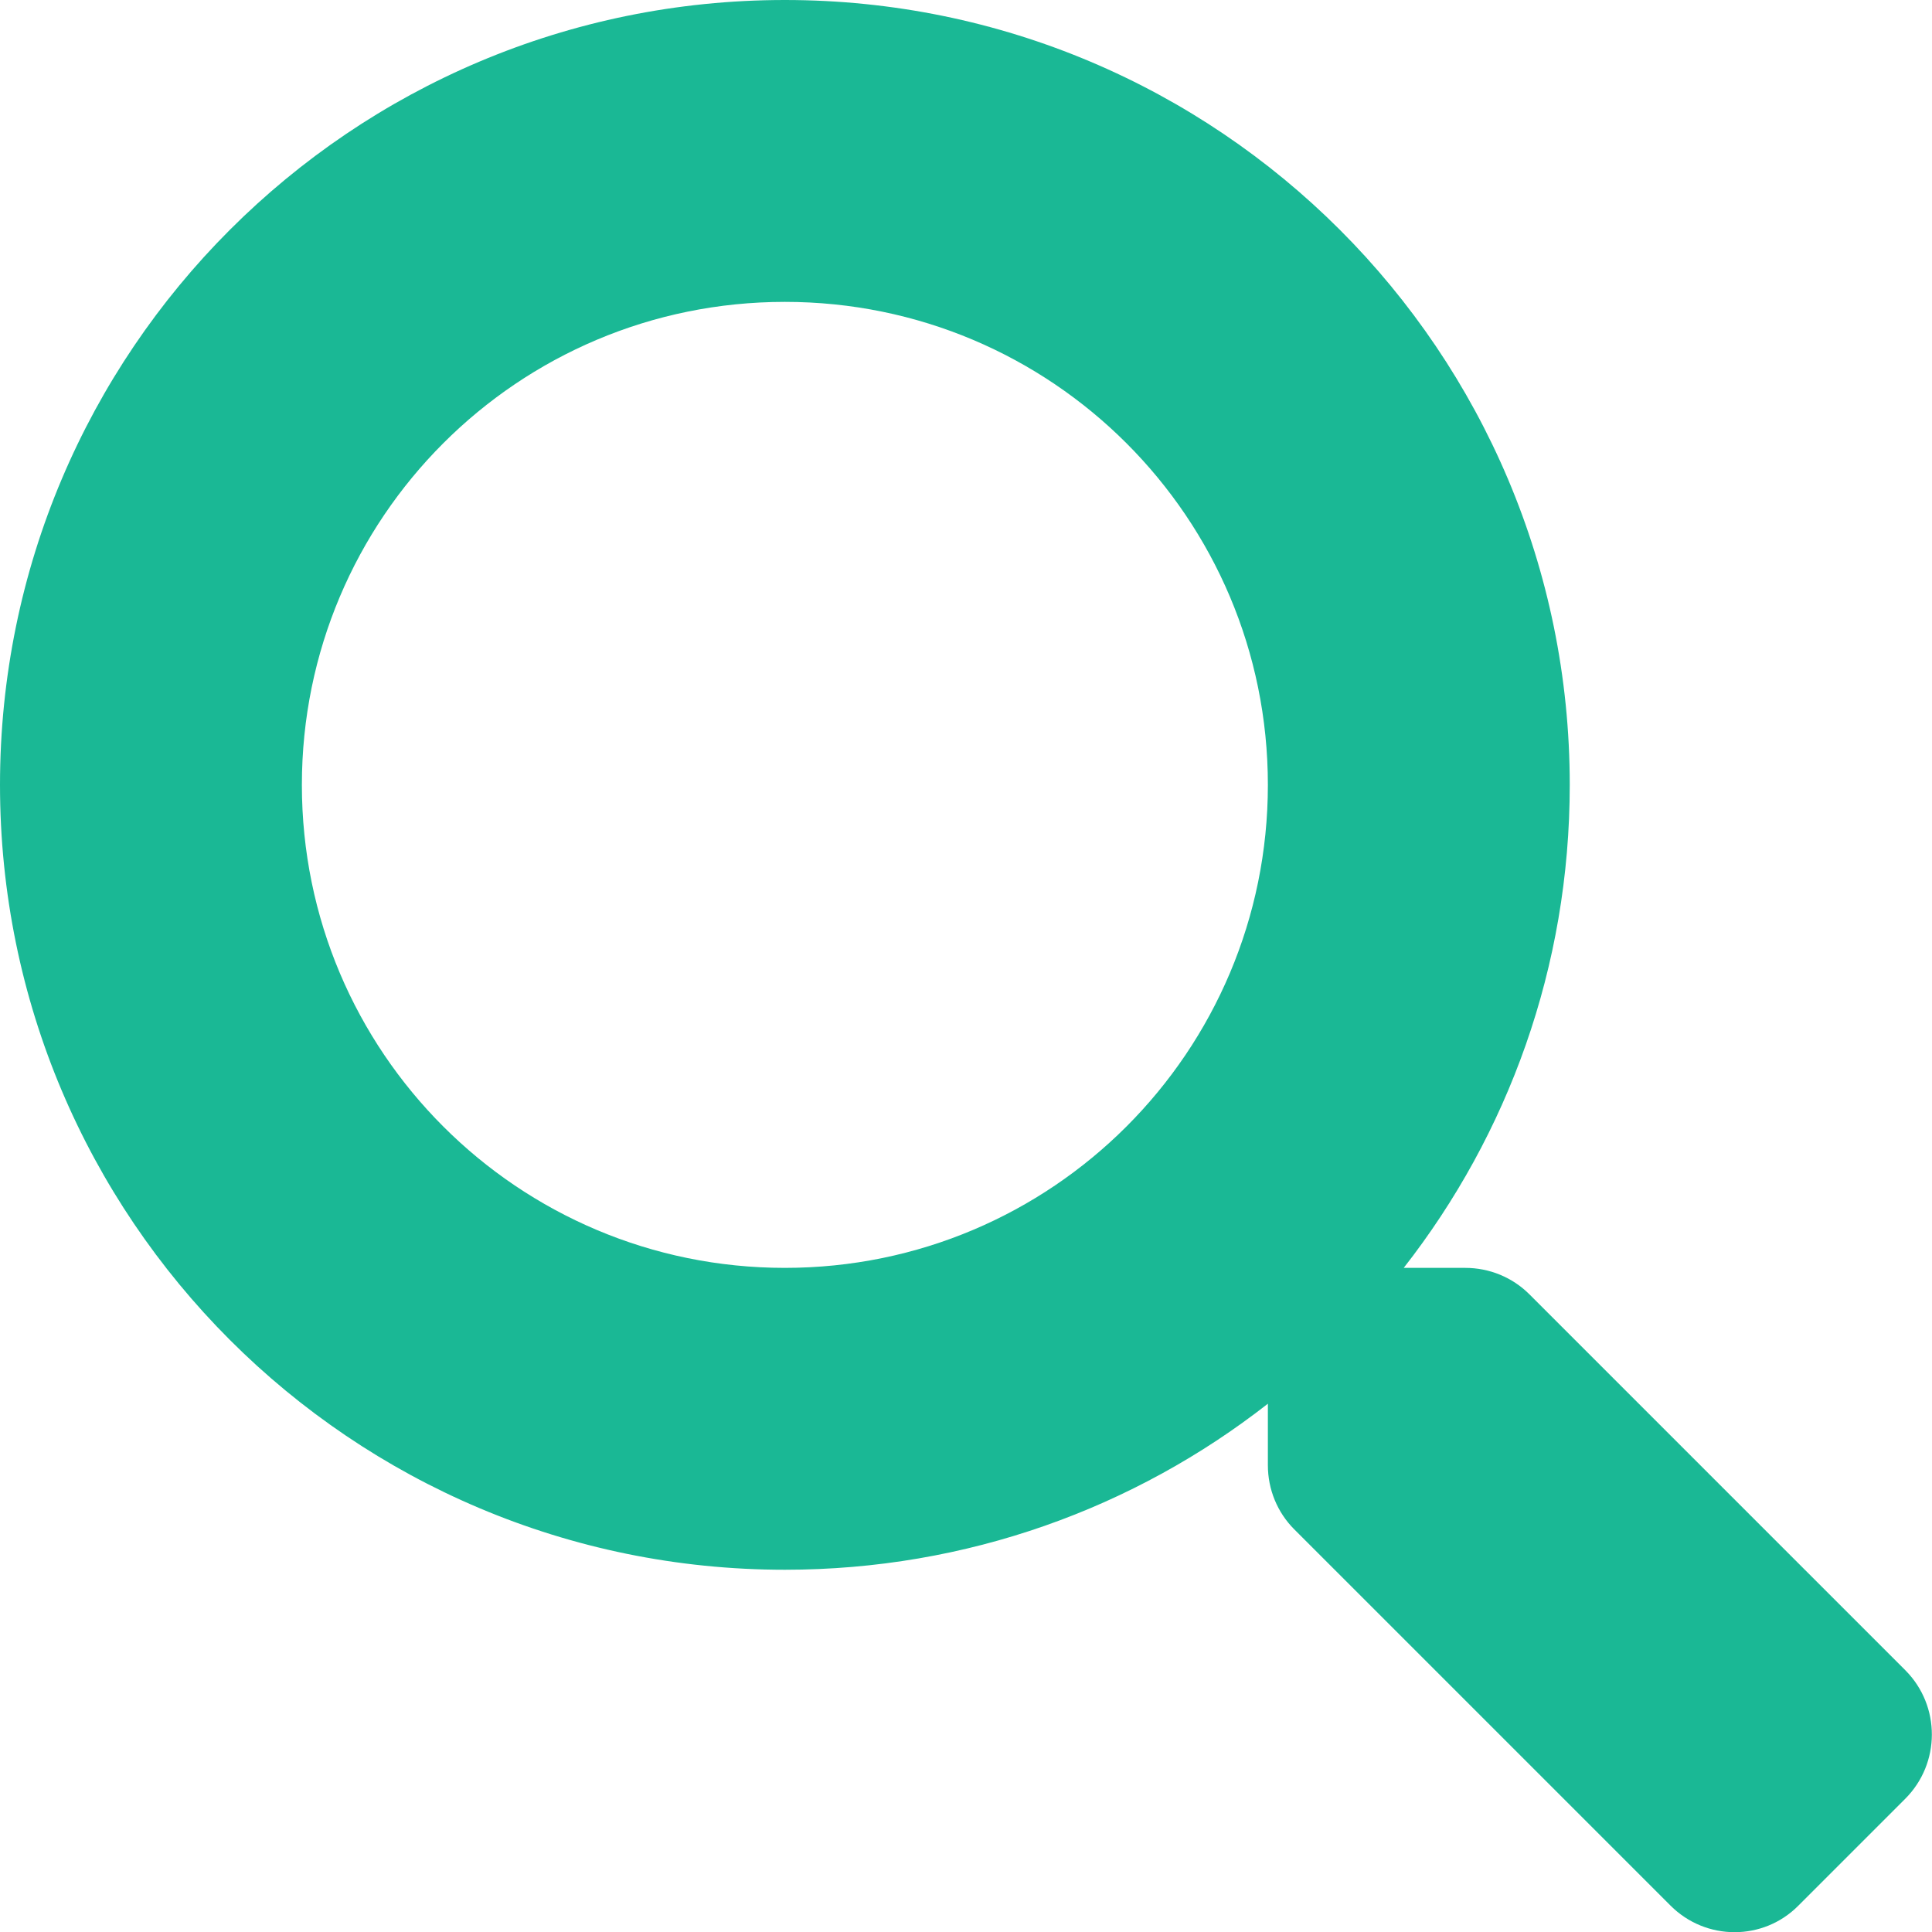
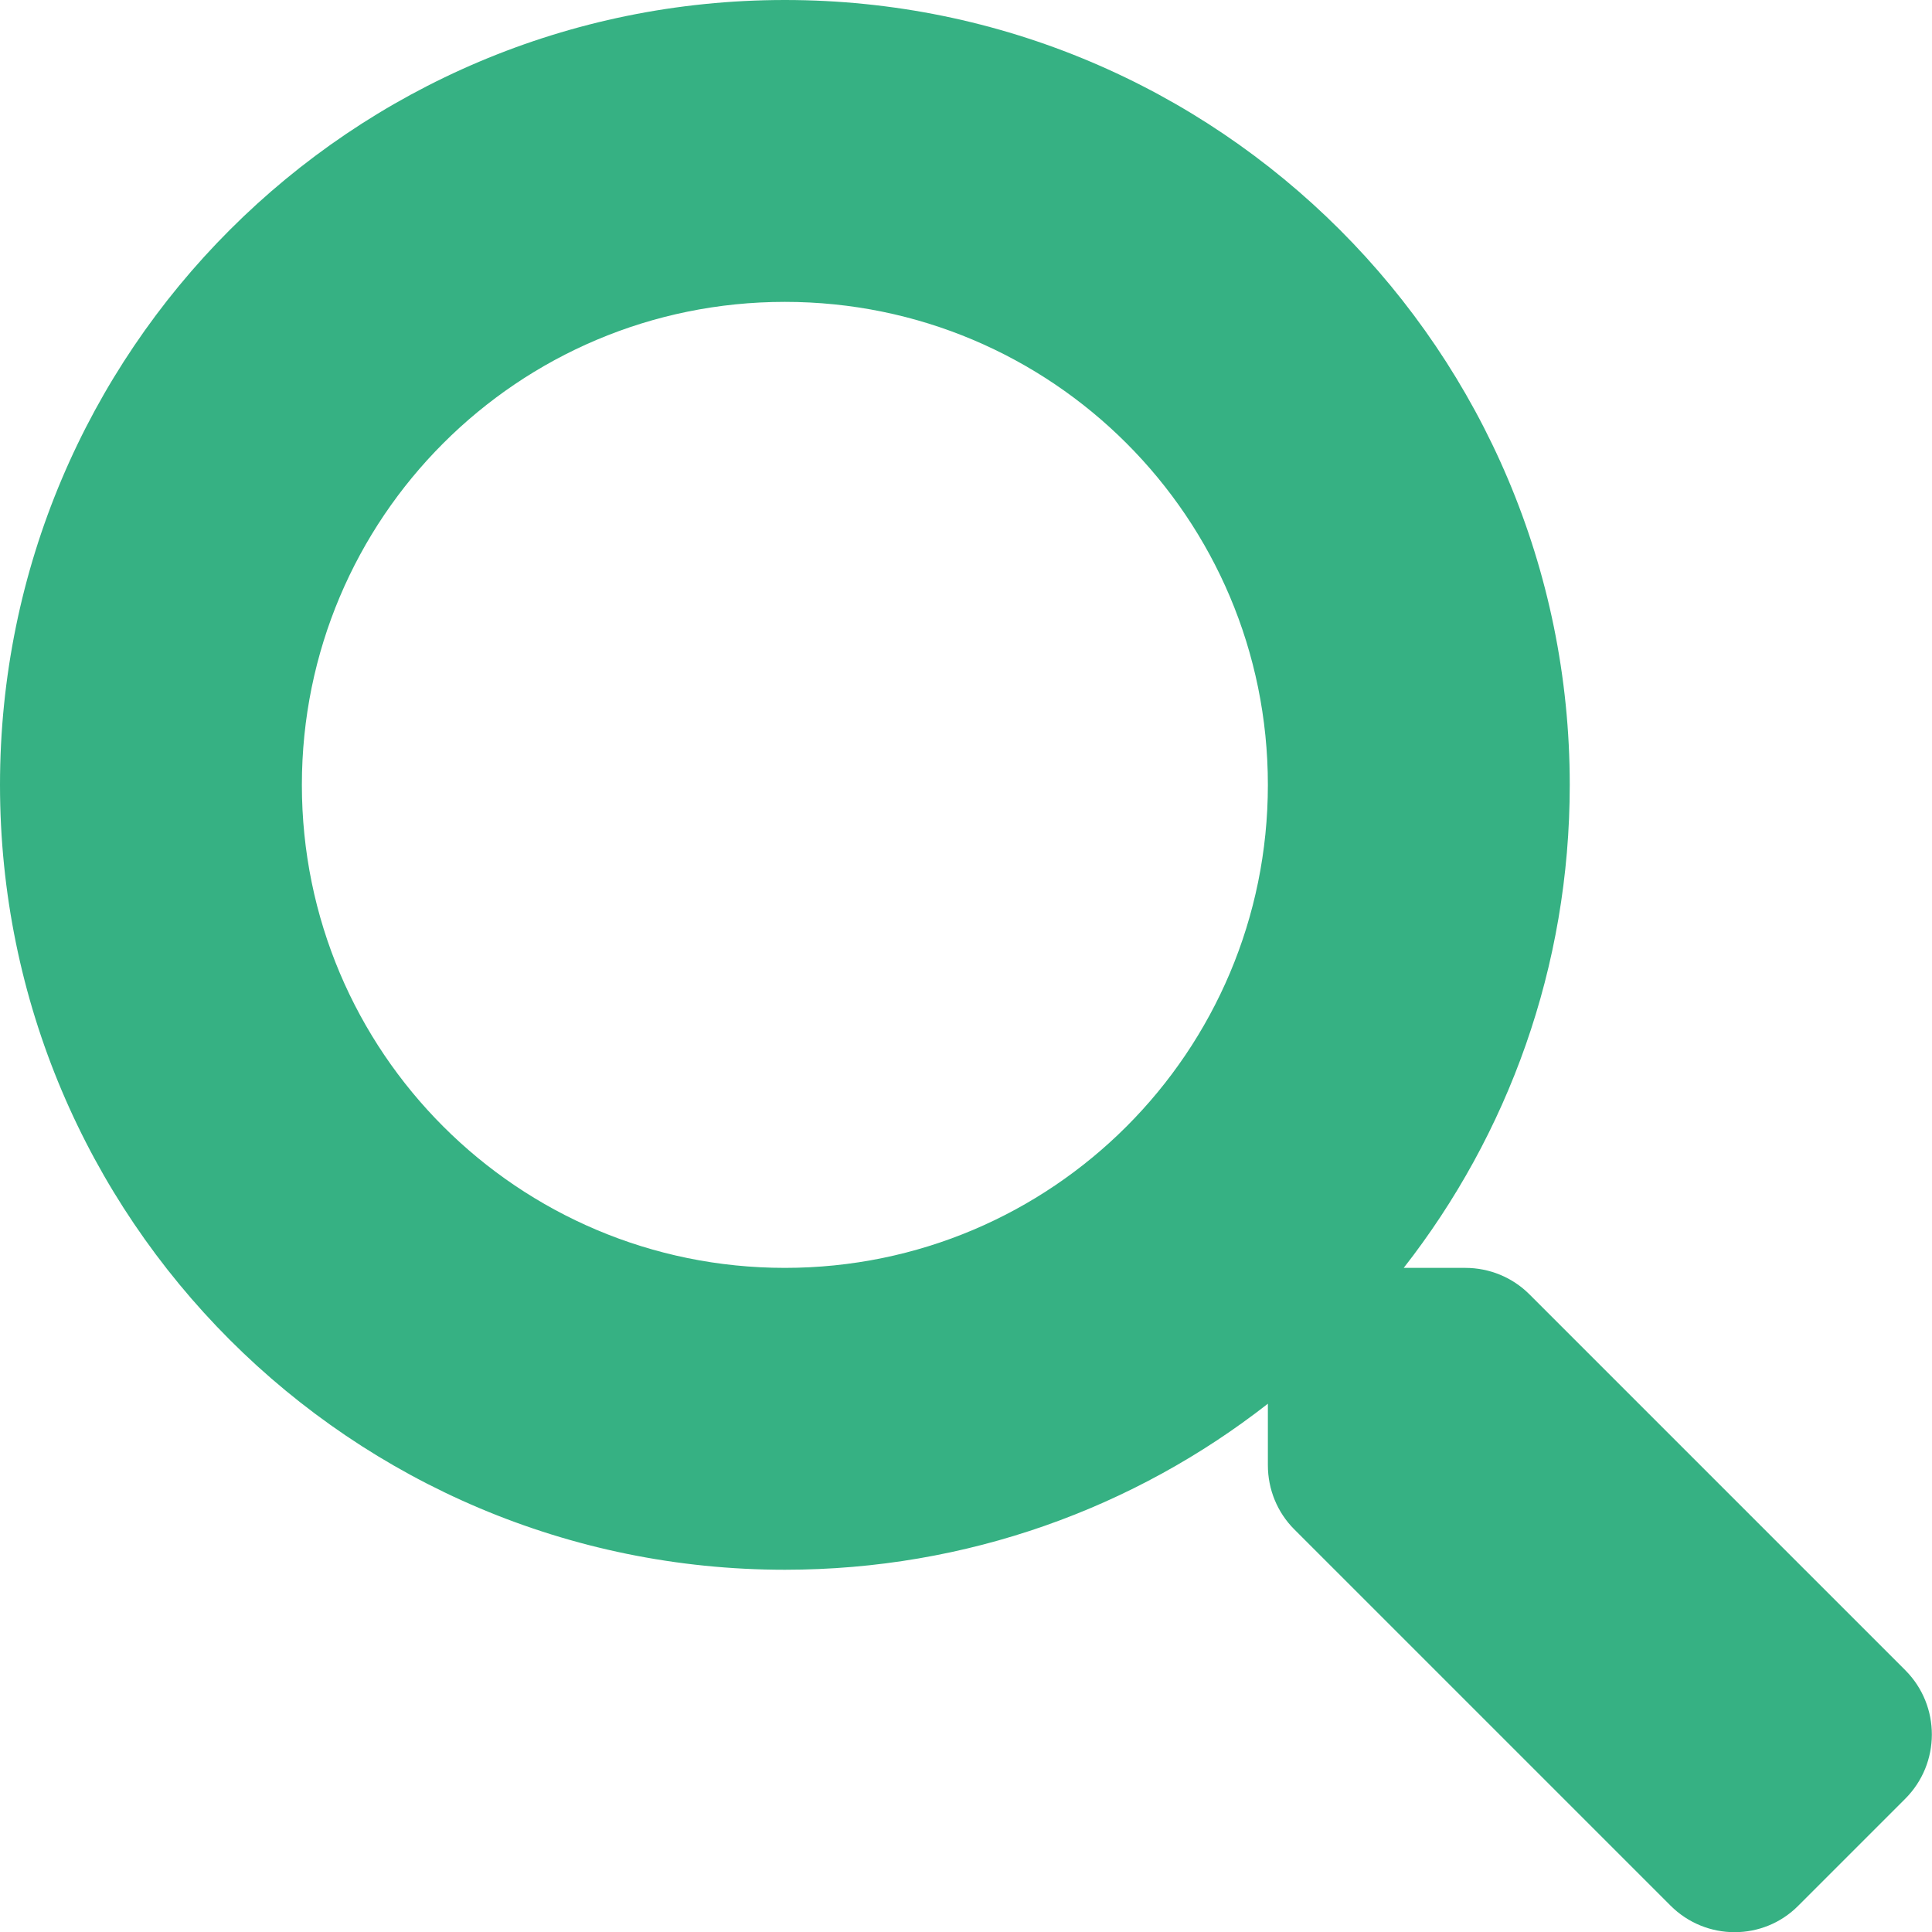
<svg xmlns="http://www.w3.org/2000/svg" aria-hidden="true" focusable="false" data-prefix="fas" data-icon="search" class="svg-inline--fa fa-search fa-w-16" role="img" viewBox="0 0 512 512">
-   <path fill="#1ab895" d="M505 442.7L405.3 343c-4.5-4.5-10.6-7-17-7H372c27.6-35.3 44-79.7 44-128C416 93.1 322.9 0 208 0S0 93.1 0 208s93.1 208 208 208c48.3 0 92.7-16.4 128-44v16.3c0 6.4 2.5 12.5 7 17l99.7 99.7c9.4 9.4 24.6 9.4 33.9 0l28.3-28.3c9.4-9.4 9.4-24.6.1-34zM208 336c-70.7 0-128-57.2-128-128 0-70.7 57.2-128 128-128 70.7 0 128 57.2 128 128 0 70.7-57.2 128-128 128z" />
+   <path fill="#36b183" d="M505 442.7L405.3 343c-4.5-4.5-10.6-7-17-7H372c27.6-35.3 44-79.7 44-128C416 93.1 322.9 0 208 0S0 93.1 0 208s93.1 208 208 208c48.3 0 92.7-16.4 128-44v16.3c0 6.4 2.5 12.5 7 17l99.7 99.7c9.4 9.4 24.6 9.4 33.9 0l28.3-28.3c9.4-9.4 9.4-24.6.1-34zM208 336c-70.7 0-128-57.2-128-128 0-70.7 57.2-128 128-128 70.7 0 128 57.2 128 128 0 70.7-57.2 128-128 128z" />
</svg>
